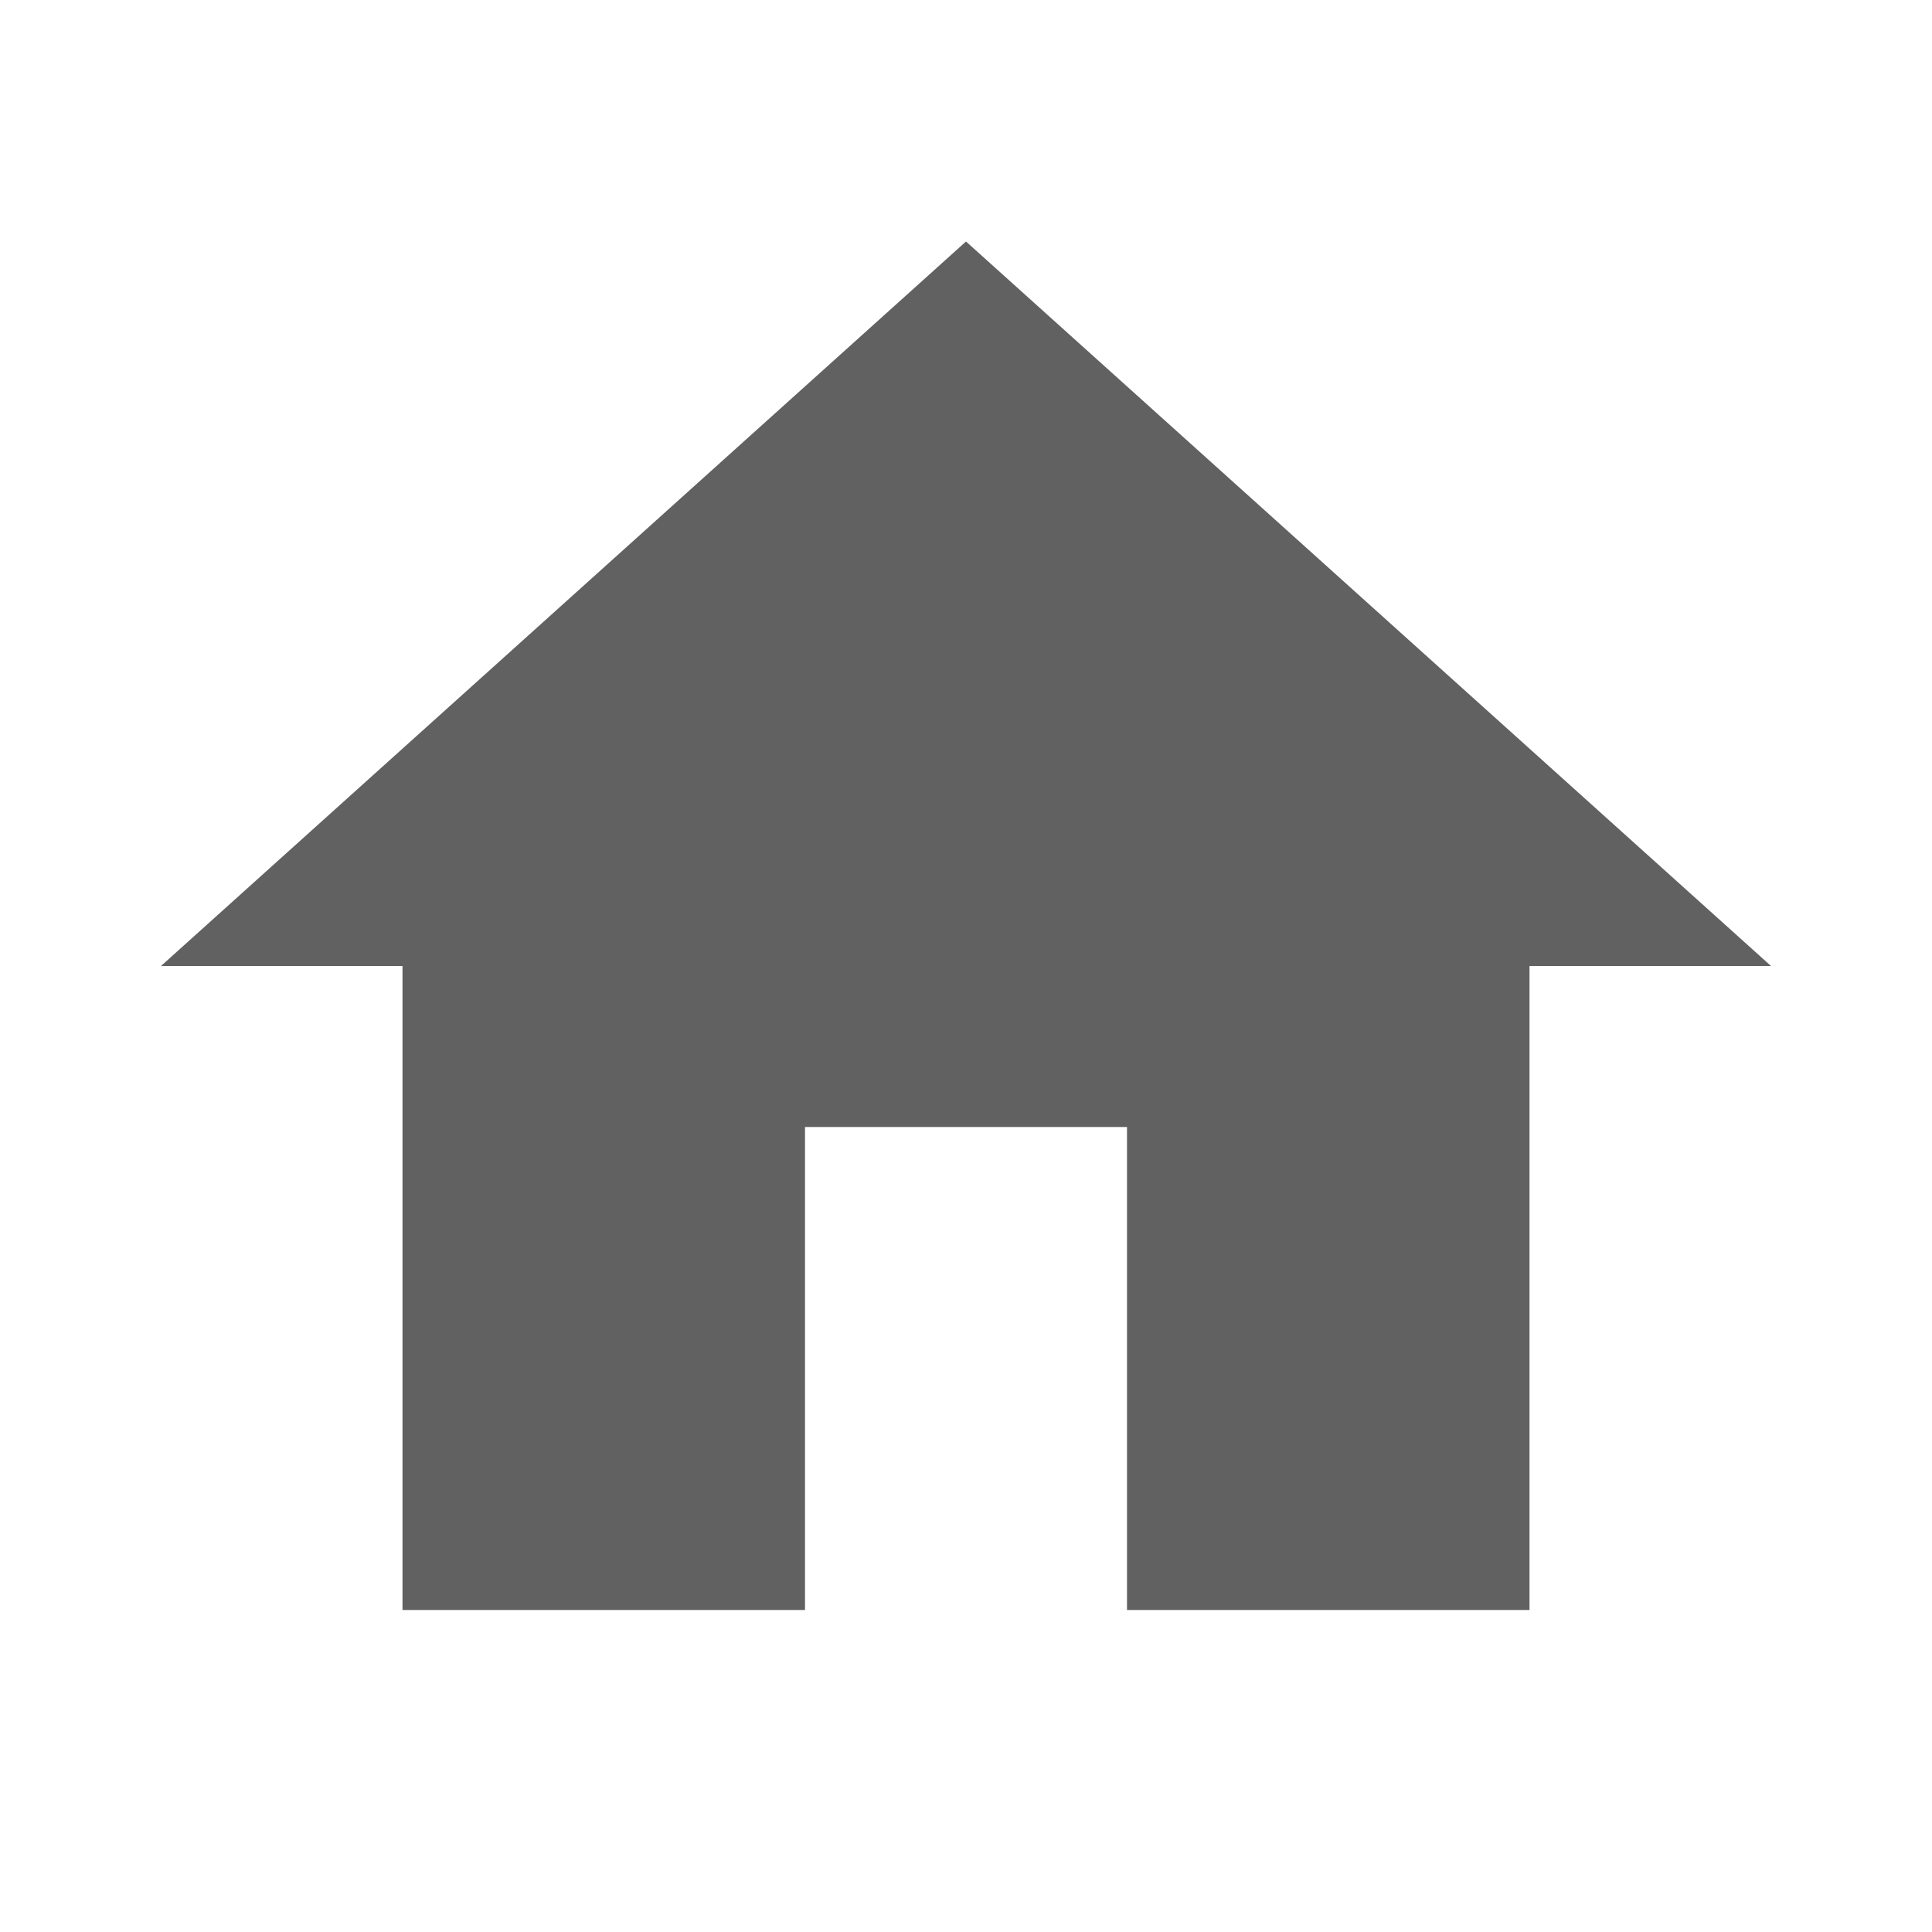
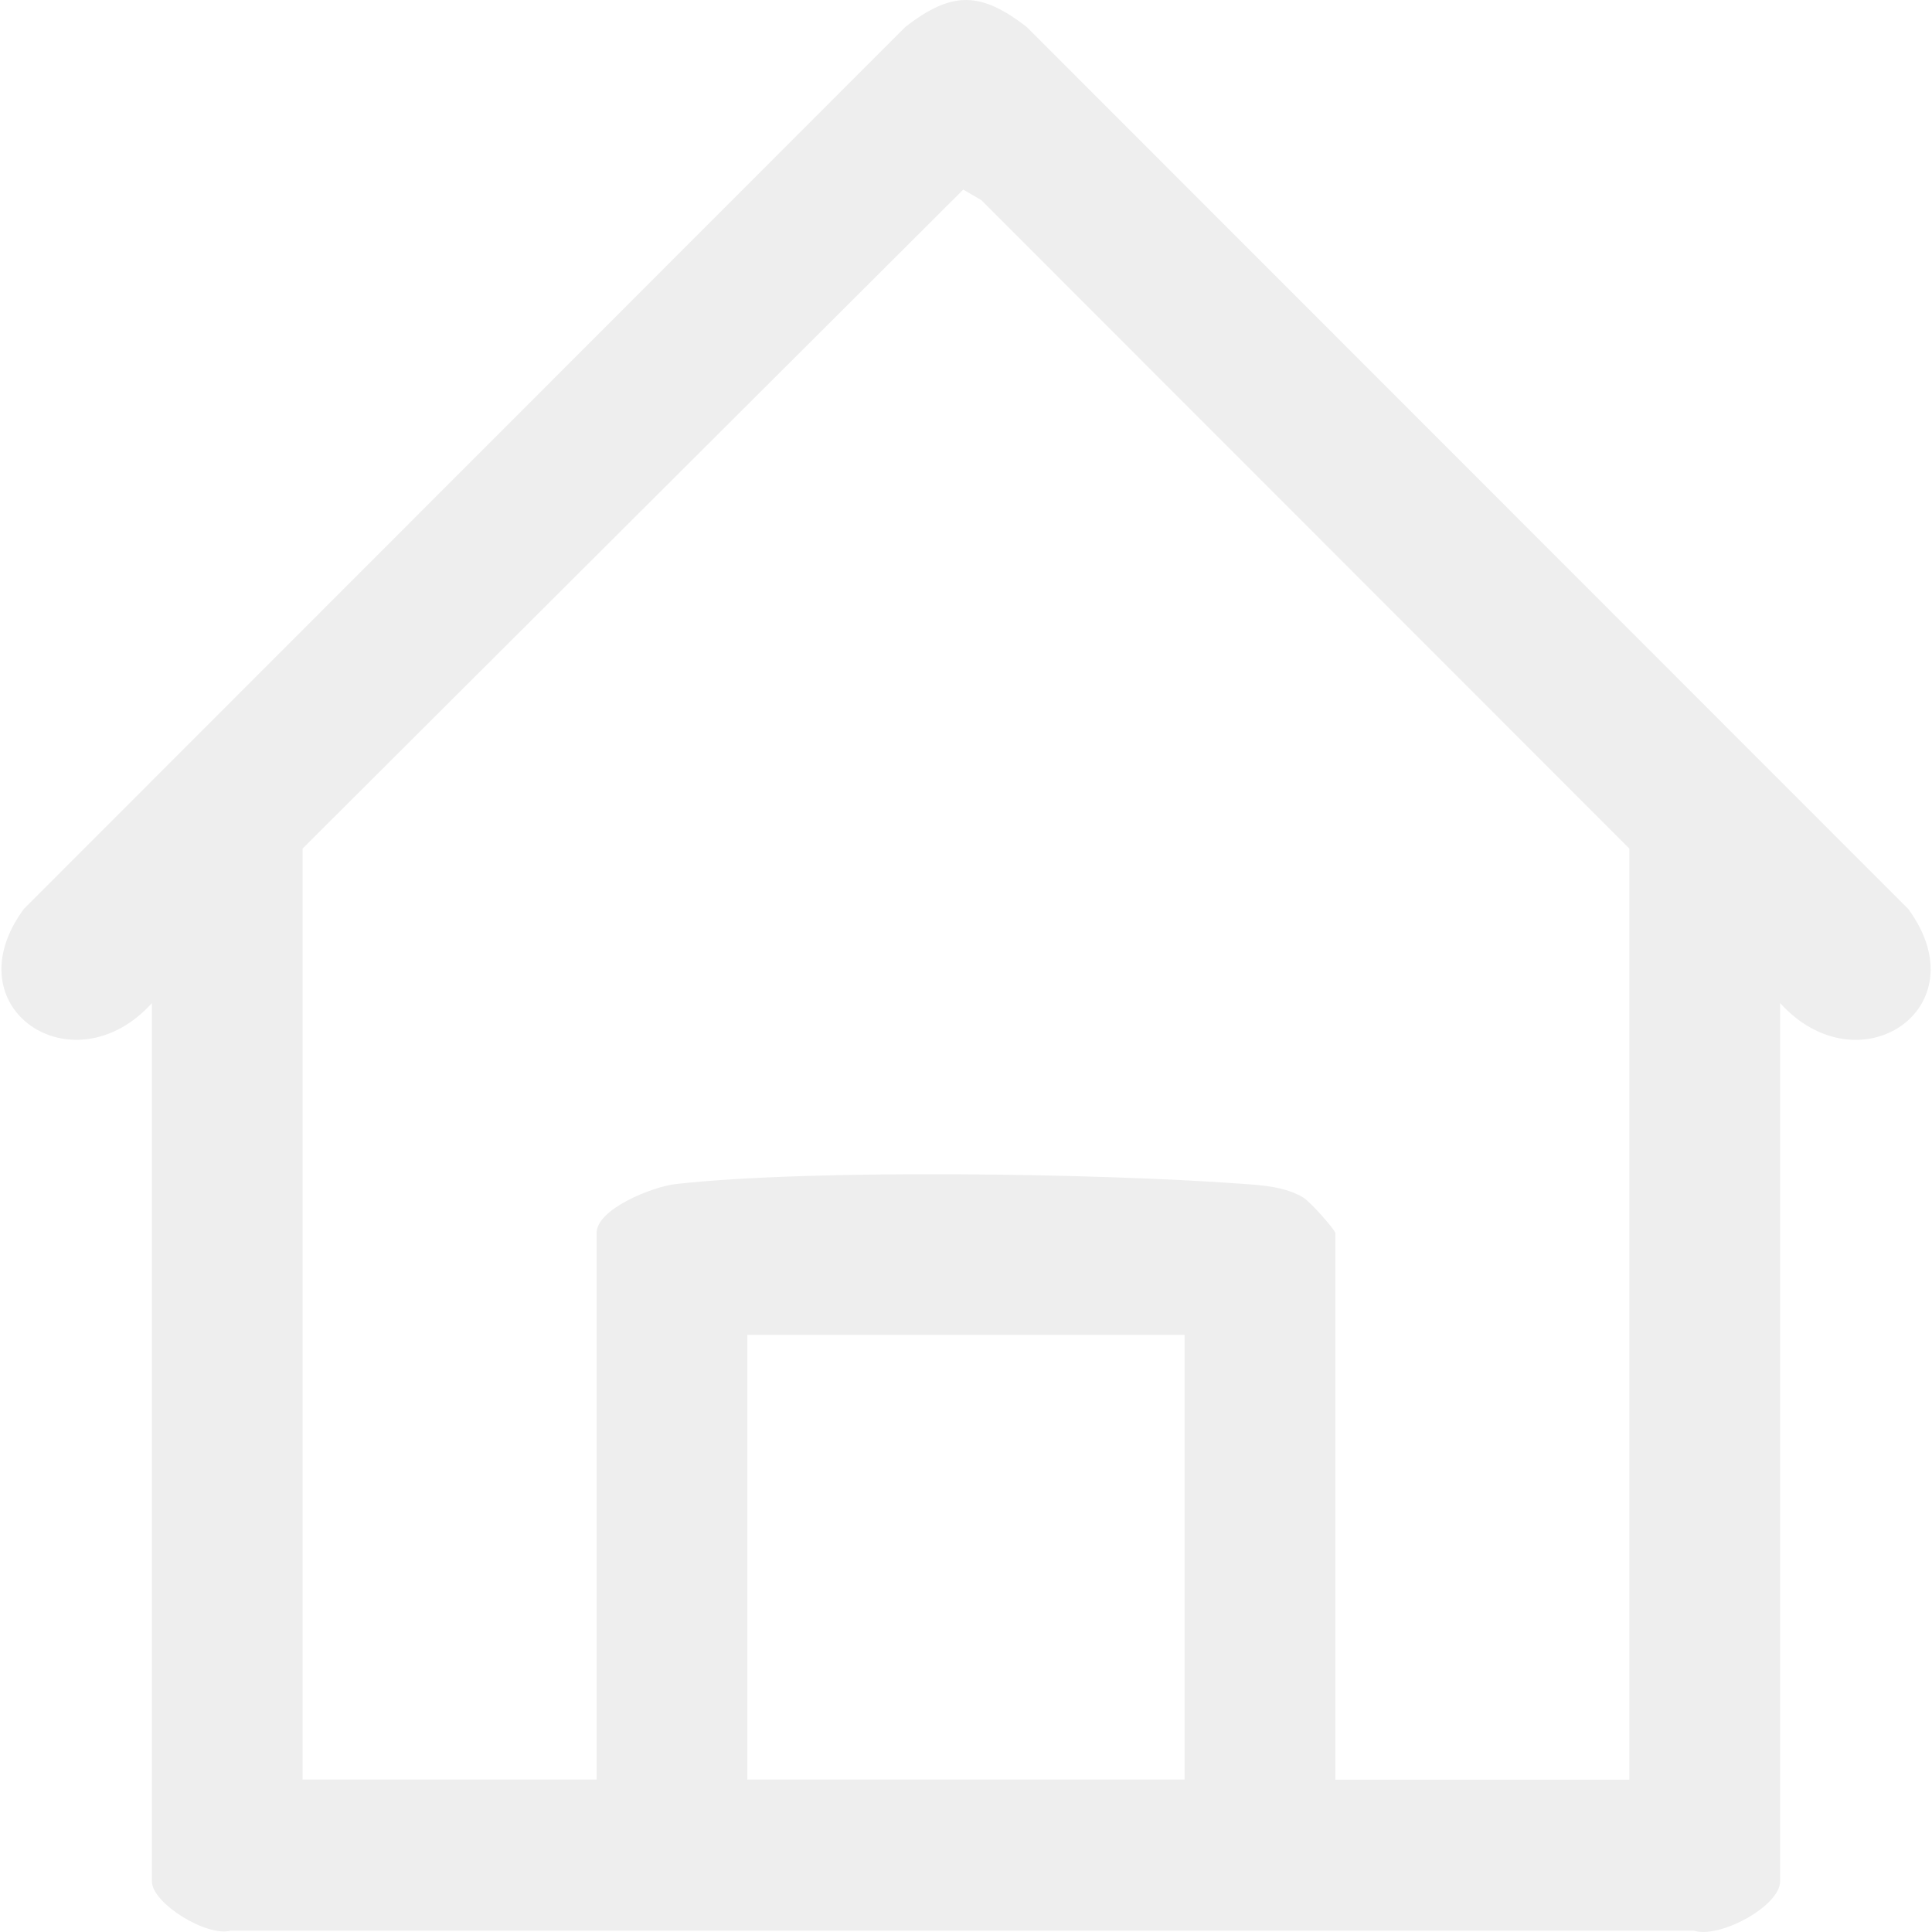
- <svg xmlns="http://www.w3.org/2000/svg" width="24" height="24" fill="#000" viewBox="0 0 24 24">
-   <path fill="#616161" d="M10 20v-6h4v6h5v-8h3L12 3 2 12h3v8z" class="jp-icon3 jp-icon-selectable" />
+ <svg xmlns="http://www.w3.org/2000/svg" id="Layer_2" data-name="Layer 2" width="24" height="24" viewBox="0 0 255.93 256.29">
+   <defs>
+     <style>
+     .cls-1 {
+     fill: #eee;
+     }
+   </style>
+   </defs>
+   <g id="Layer_2-2" data-name="Layer 2">
+     <path class="jp-icon3 jp-icon-selectable cls-1" d="M235.96,133.07v116.5c0,3.28-8.03,7.65-11.46,6.54H30.43c-3.19.87-10.46-3.64-10.46-6.54v-116.5c-10.41,11.49-26.69.72-16.99-12.49L119.94,3.55c6.18-4.76,9.93-4.7,16.05,0l116.97,117.03c9.7,13.22-6.58,23.99-16.99,12.49ZM215.96,236.07v-123.5L129.99,26.54l-2.39-1.39L39.96,112.57v123.5h39v-72.5c0-3.21,7.48-6.17,10.5-6.5,18.22-2.03,56.27-1.41,75.05-.04,2.76.2,5.74.37,8.18,1.82.99.59,4.27,4.34,4.27,4.73v72.5h39ZM156.96,177.07h-58v59h58v-59Z" />
+   </g>
</svg>
